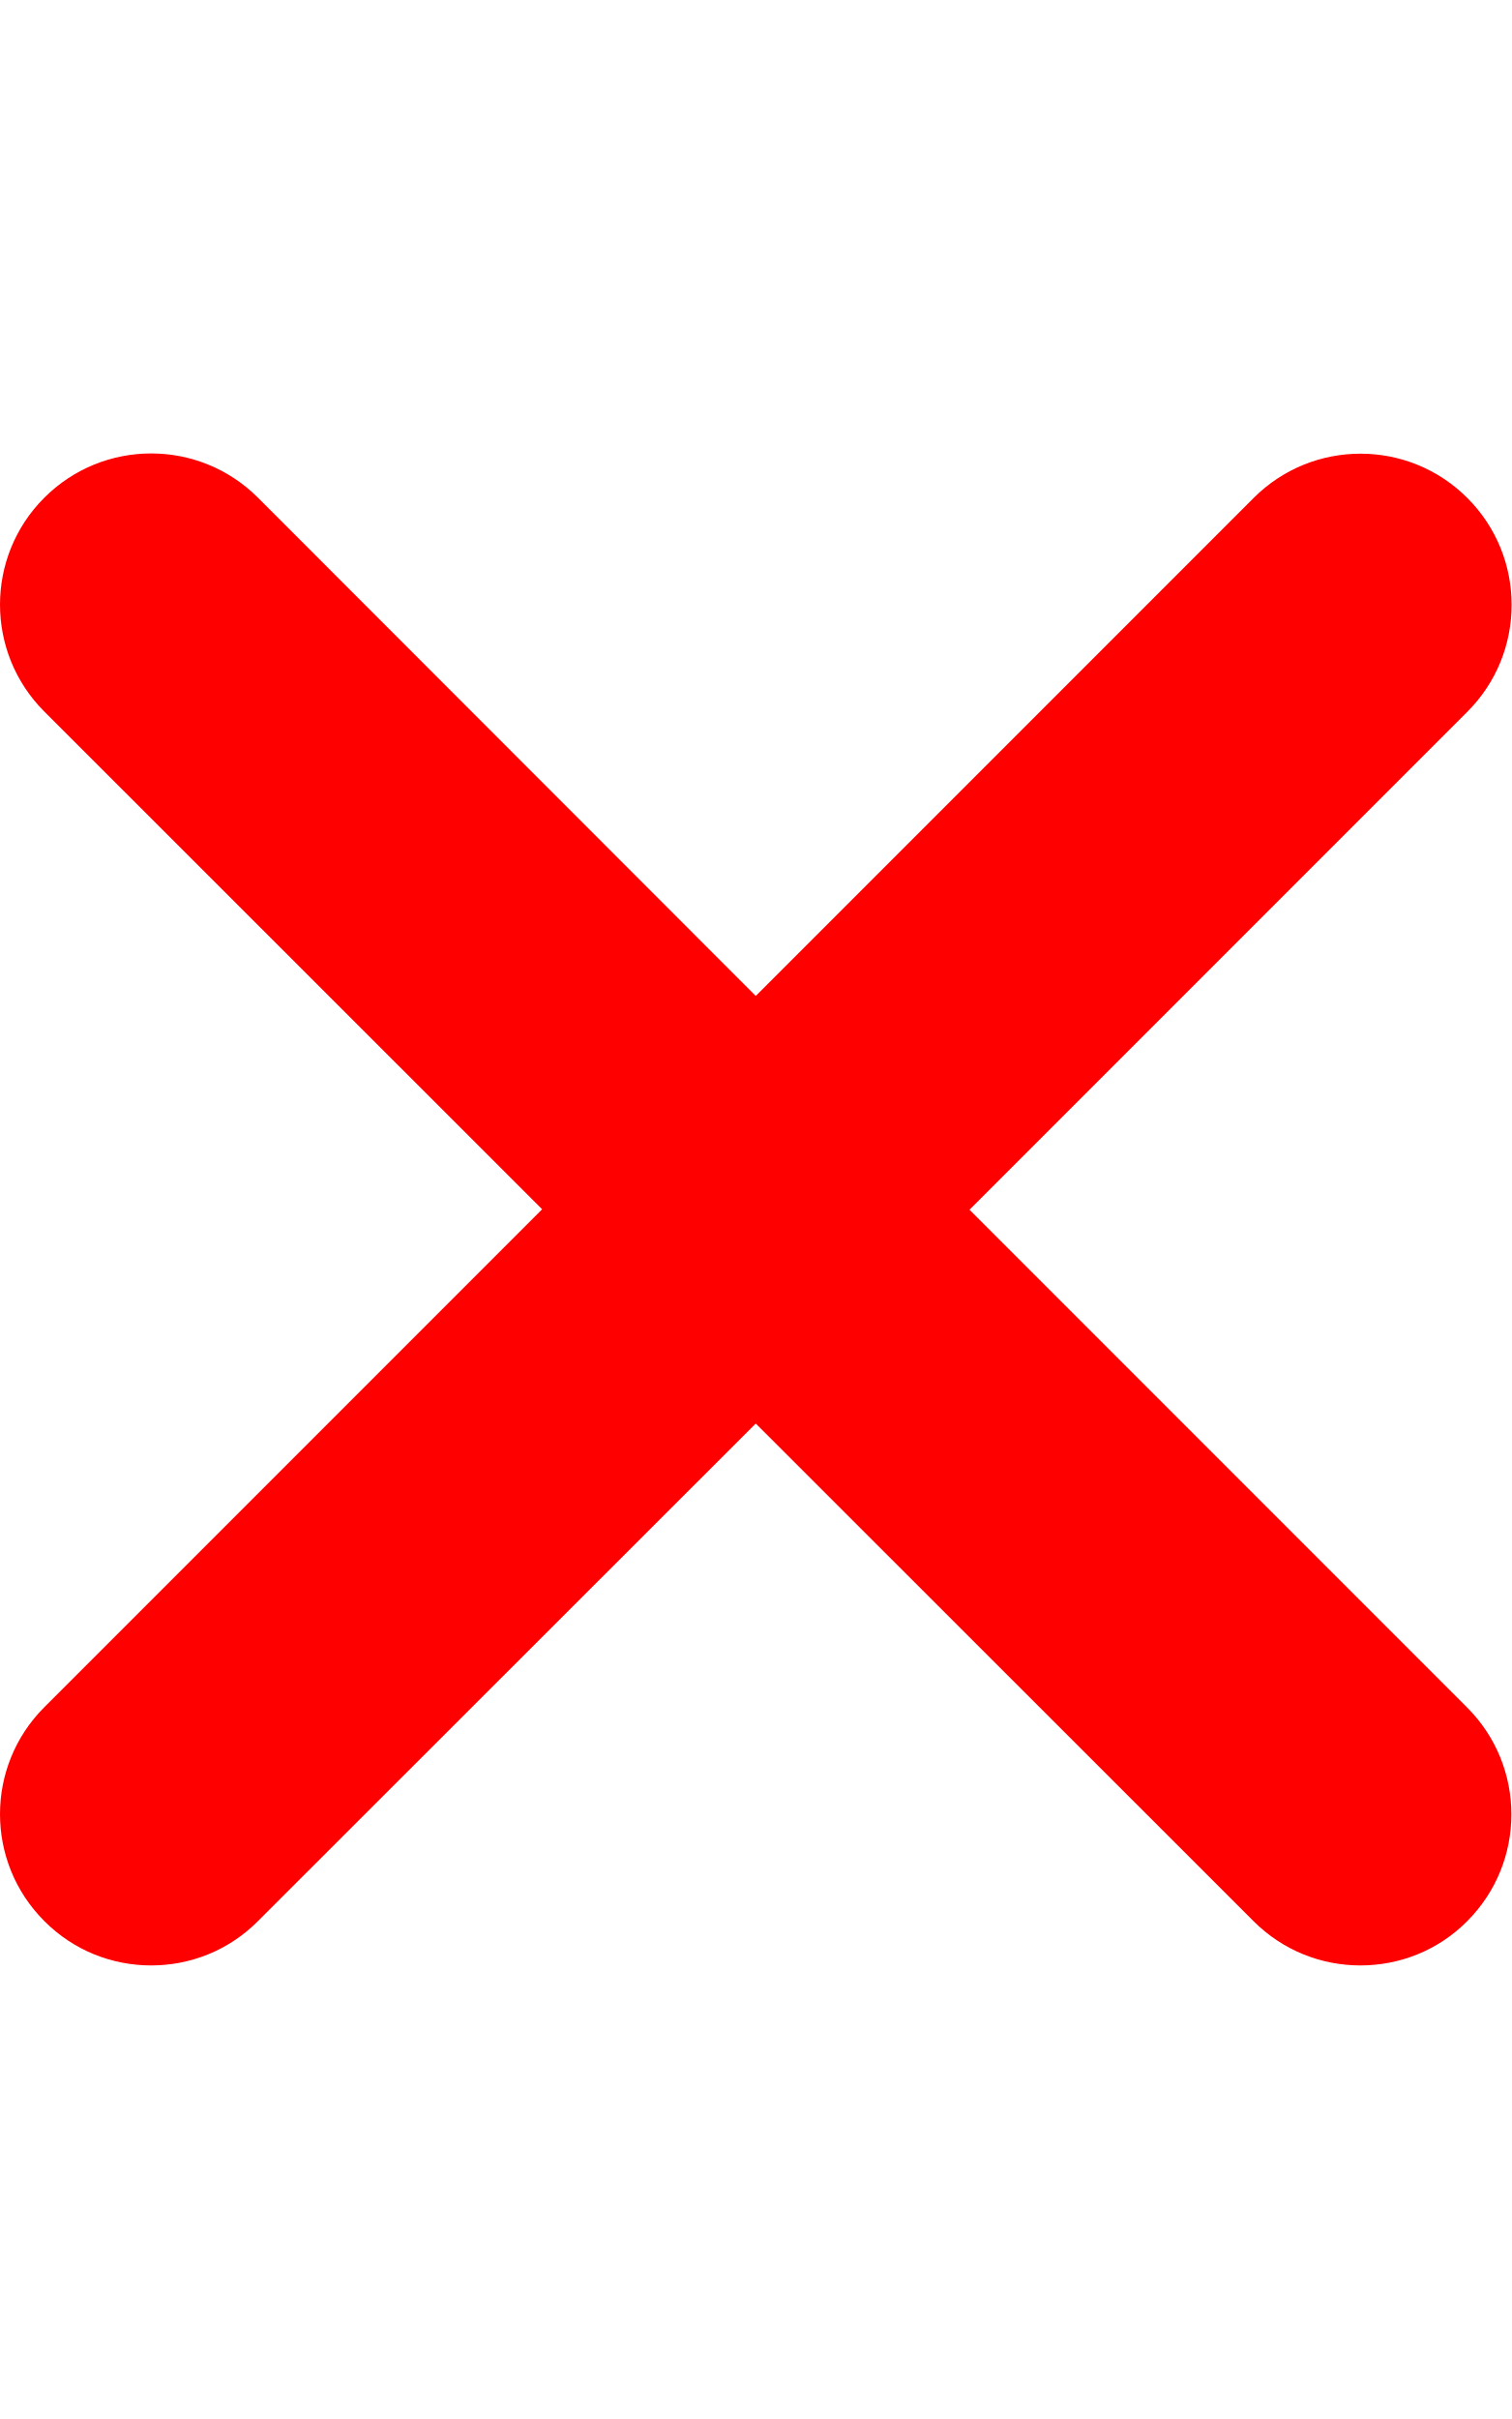
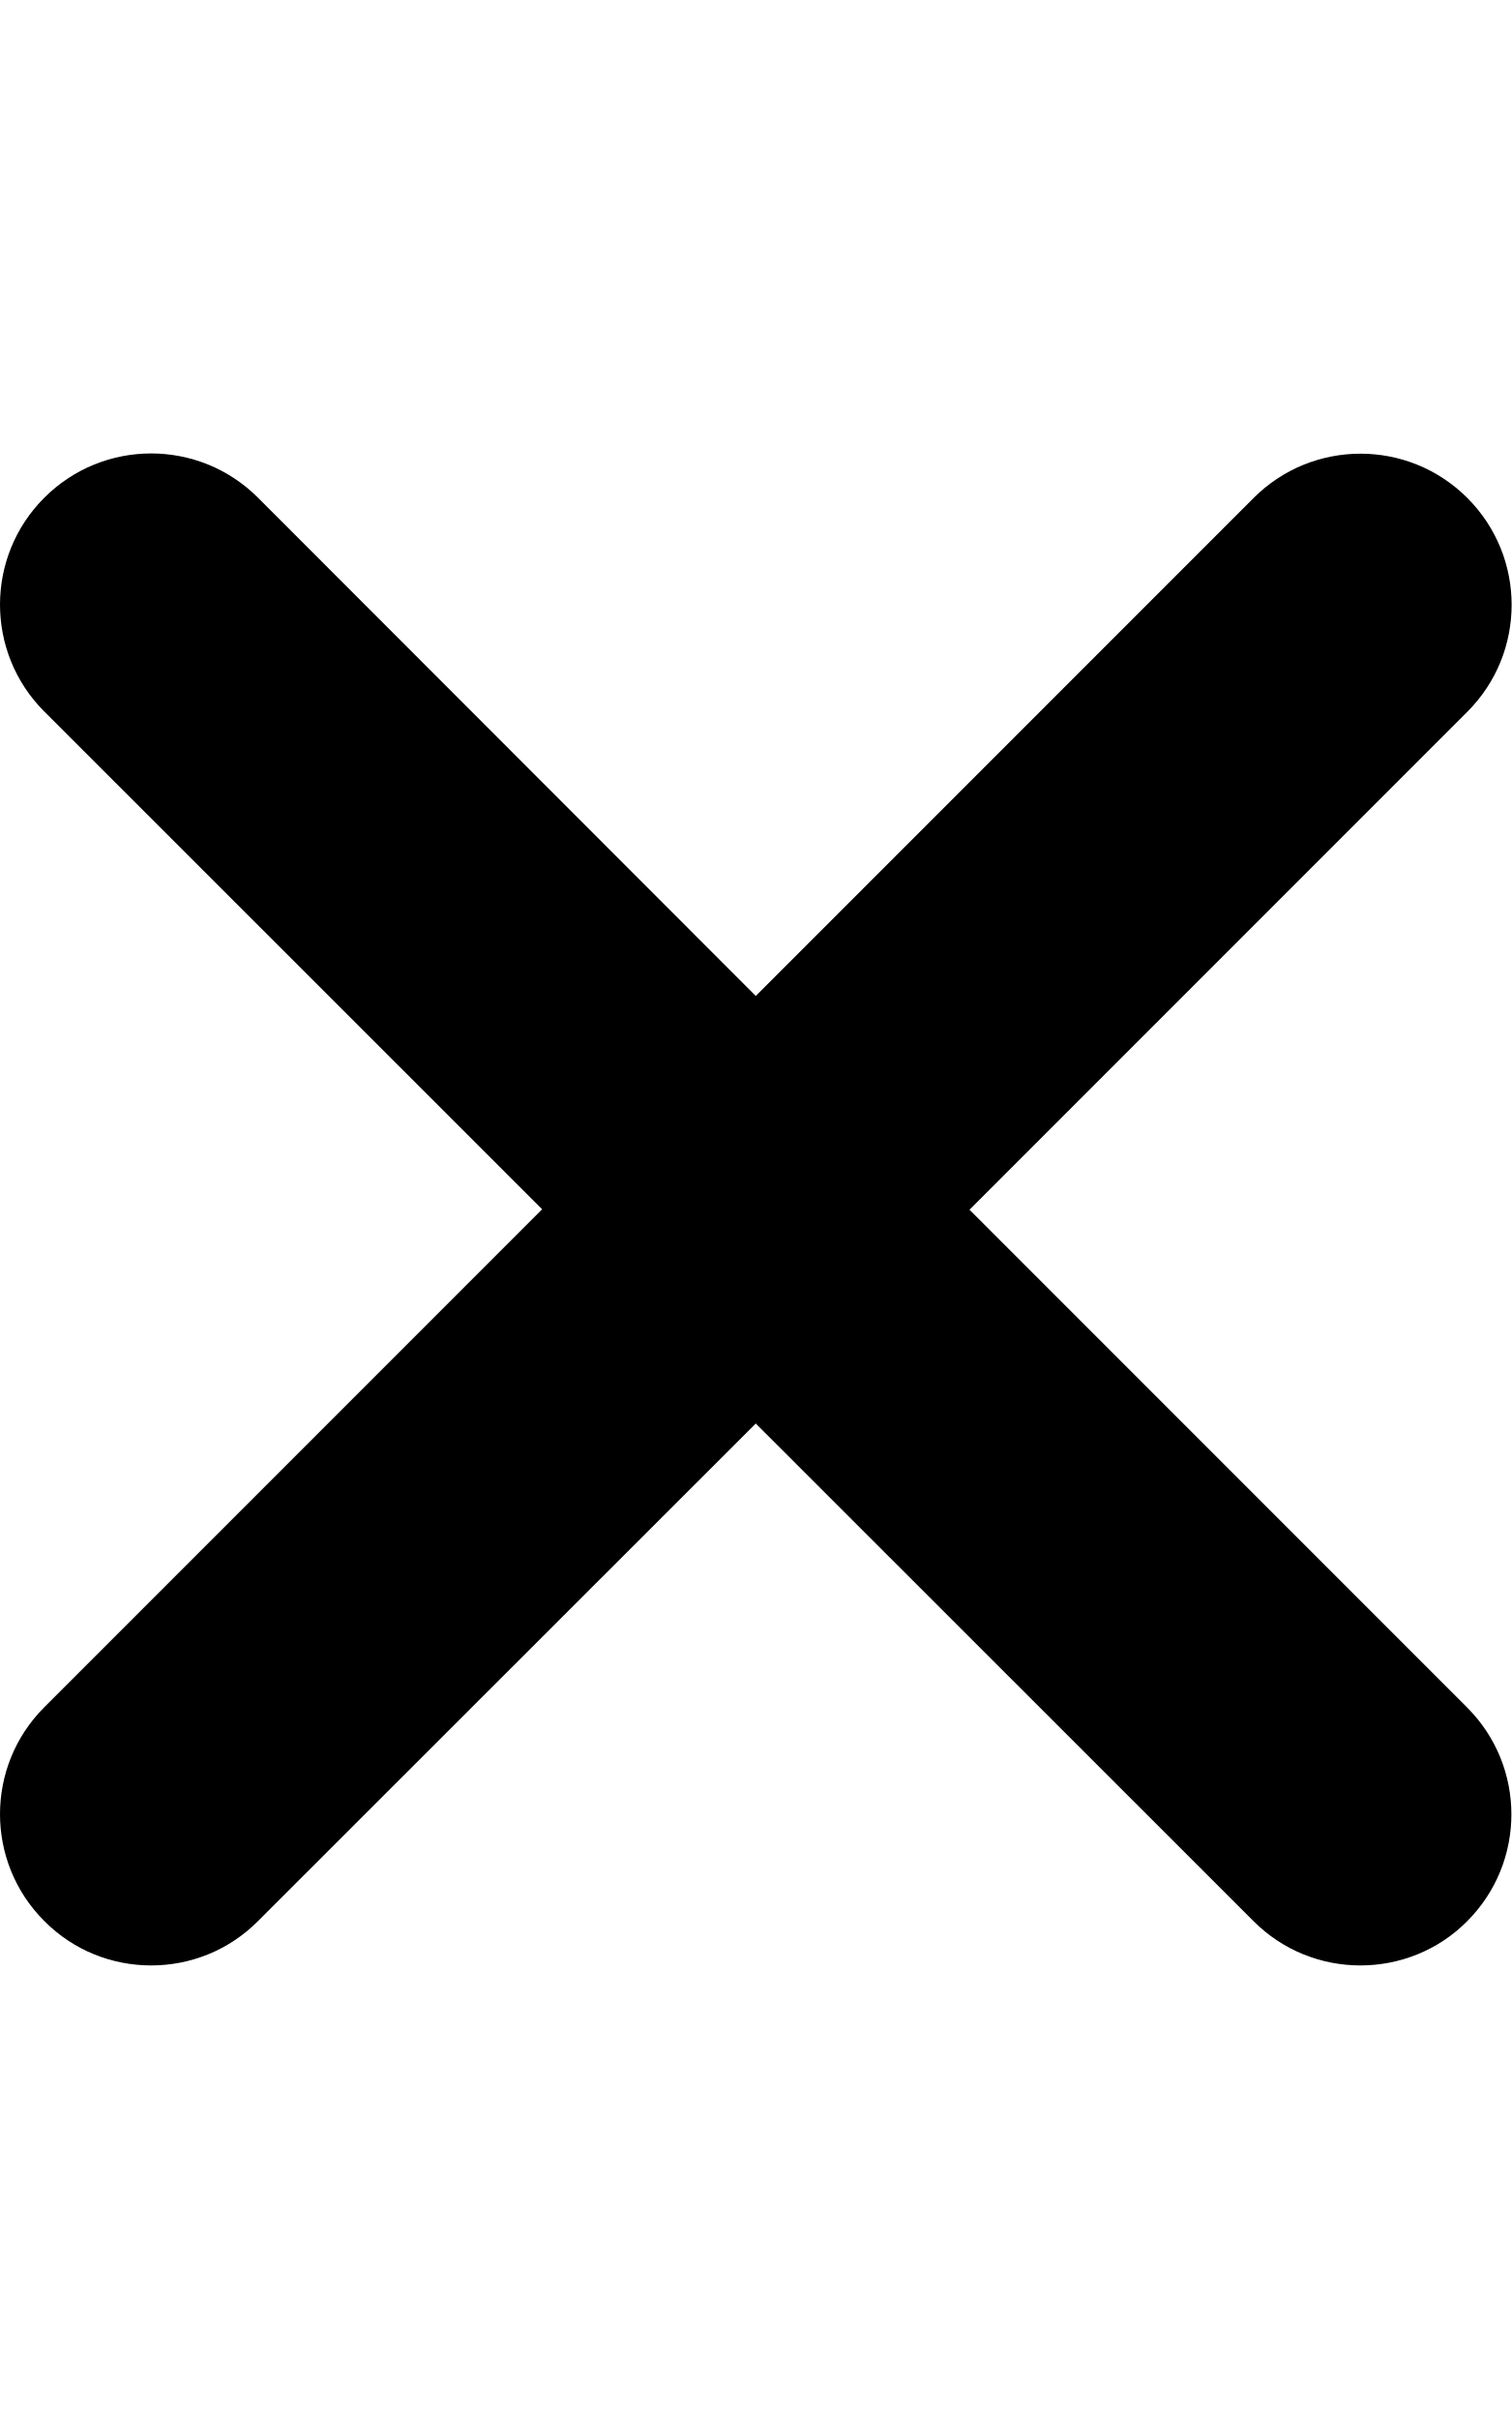
- <svg xmlns="http://www.w3.org/2000/svg" viewBox="0 0 320 512" fill="red">
+ <svg xmlns="http://www.w3.org/2000/svg" viewBox="0 0 320 512">
  <path d="M310.6 361.4c12.5 12.5 12.5 32.75 0 45.25C304.4 412.9 296.2 416 288 416s-16.38-3.125-22.62-9.375L160 301.3L54.63 406.6C48.38 412.9 40.19 416 32 416S15.63 412.9 9.375 406.6c-12.5-12.5-12.5-32.75 0-45.25l105.4-105.4L9.375 150.6c-12.5-12.5-12.5-32.75 0-45.25s32.75-12.5 45.25 0L160 210.8l105.4-105.4c12.5-12.5 32.75-12.5 45.25 0s12.5 32.75 0 45.25l-105.4 105.4L310.6 361.4z" />
</svg>
